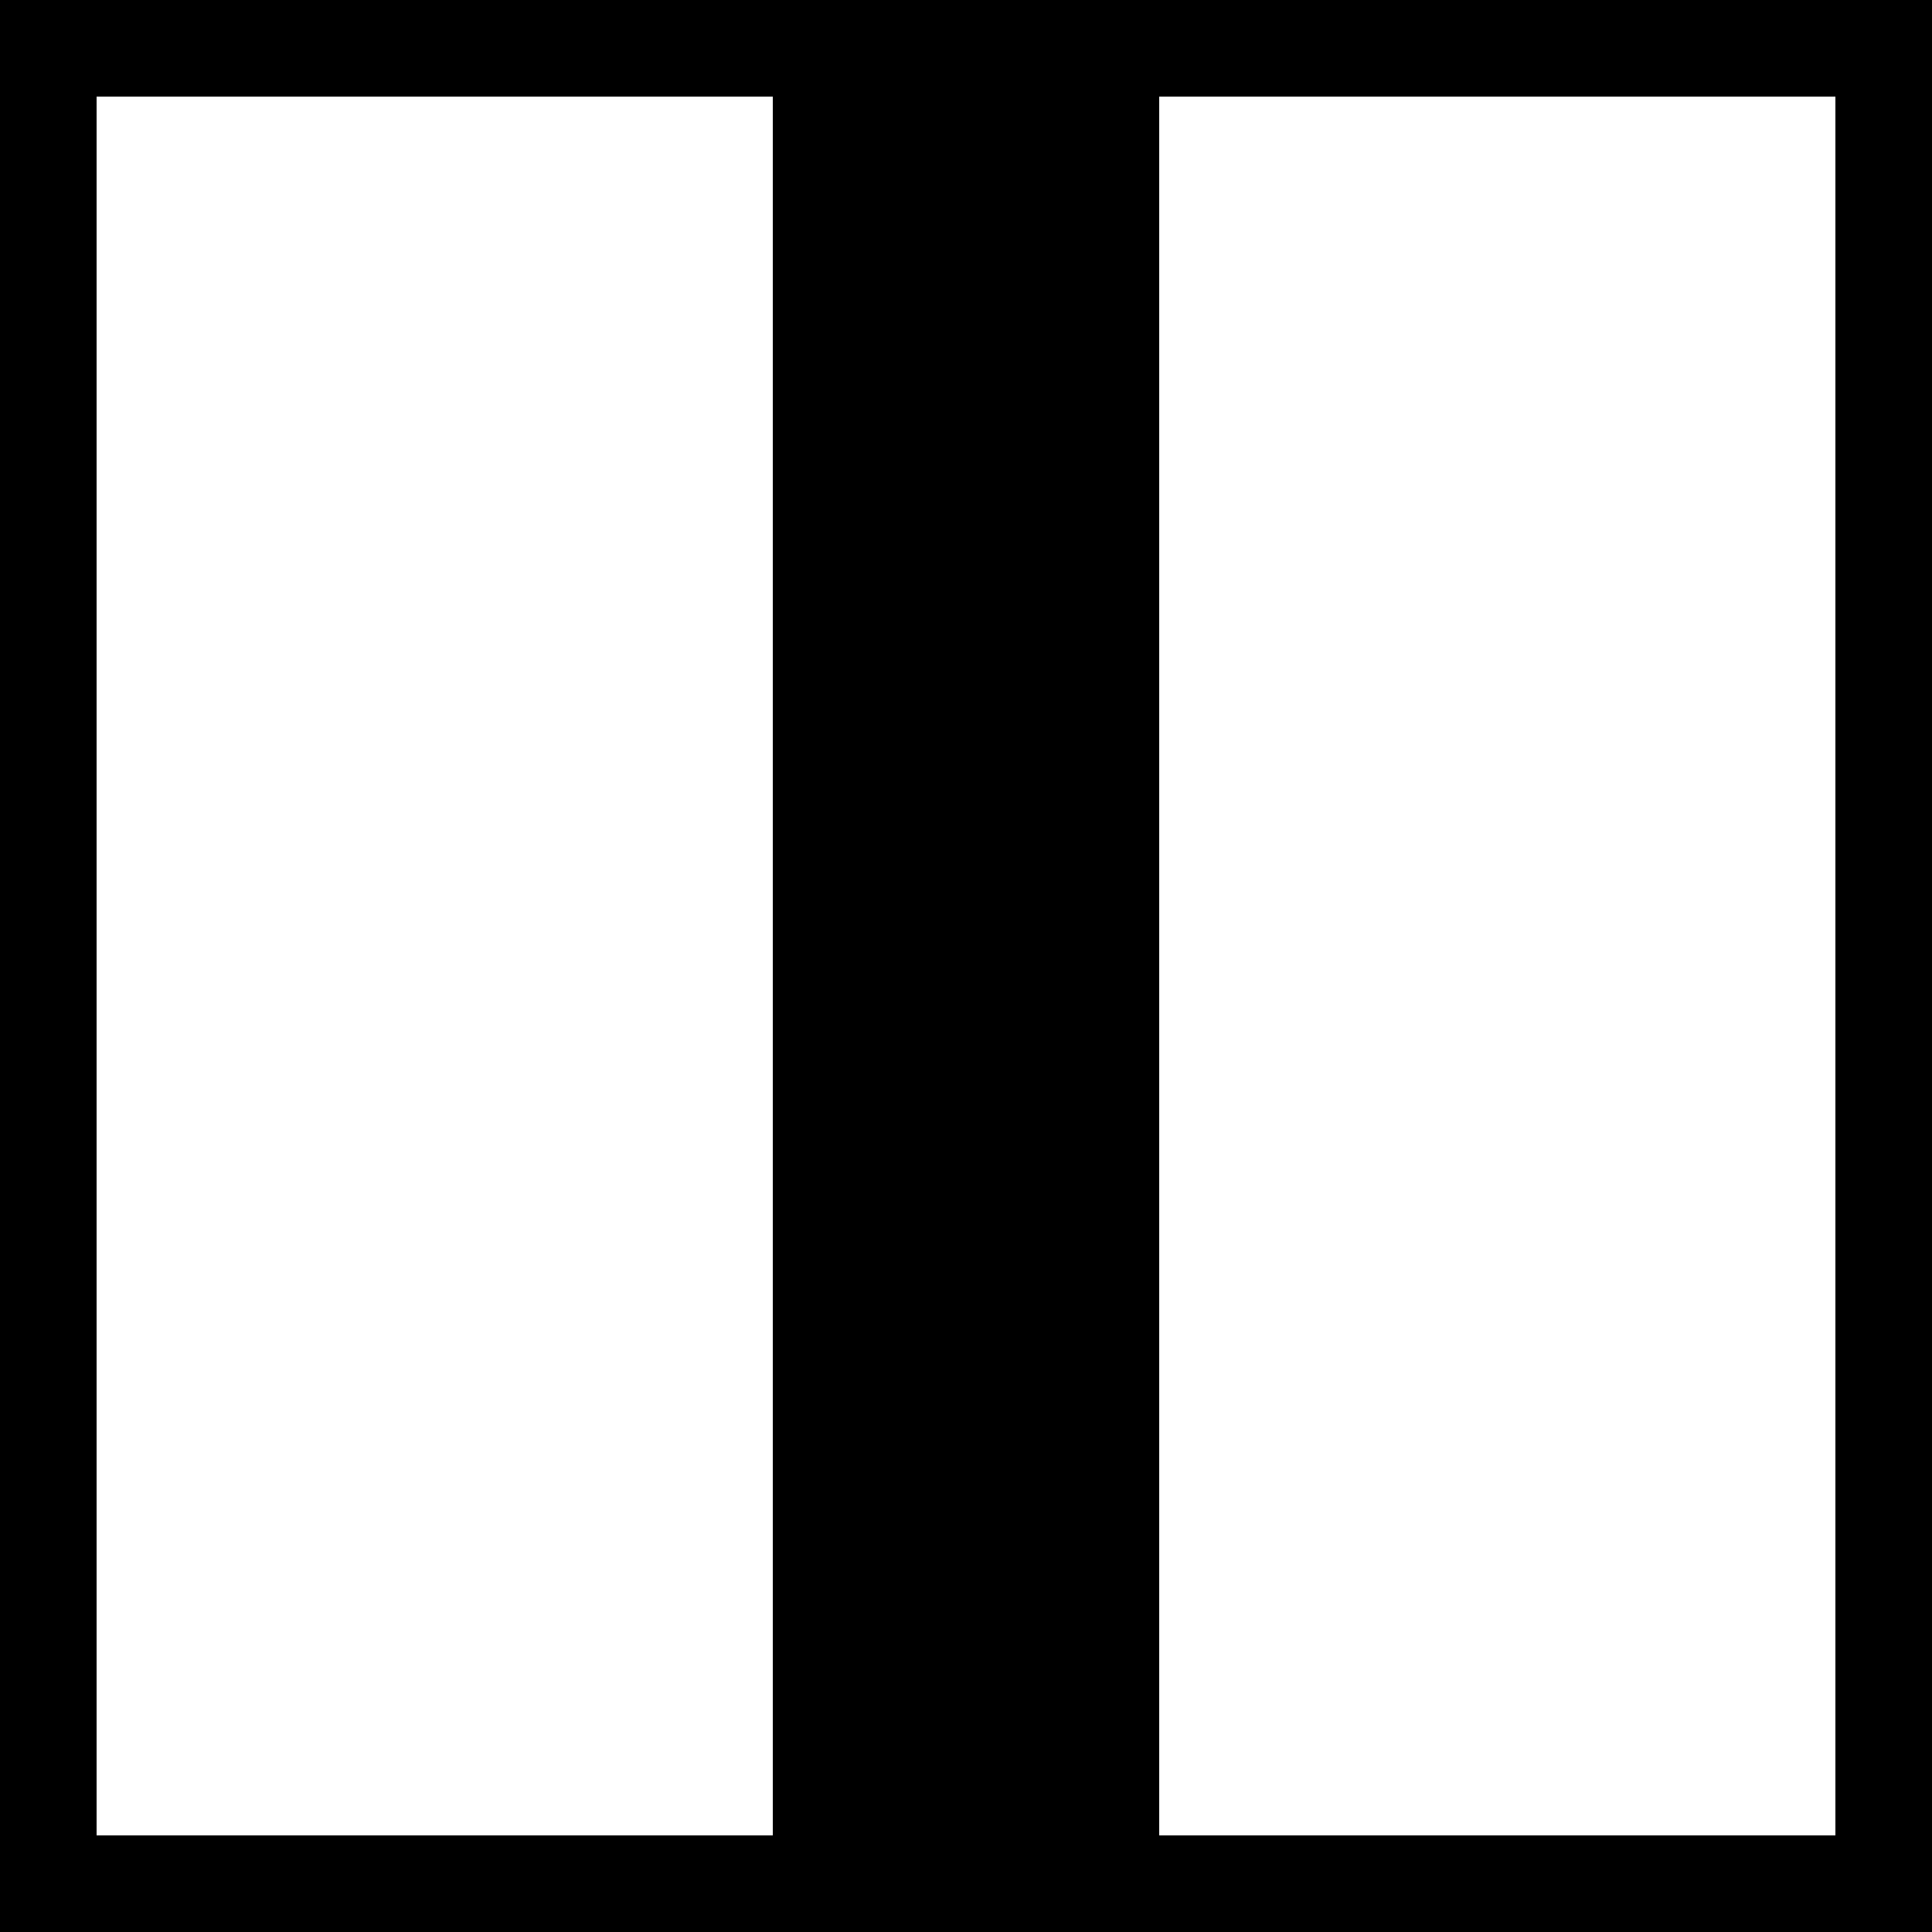
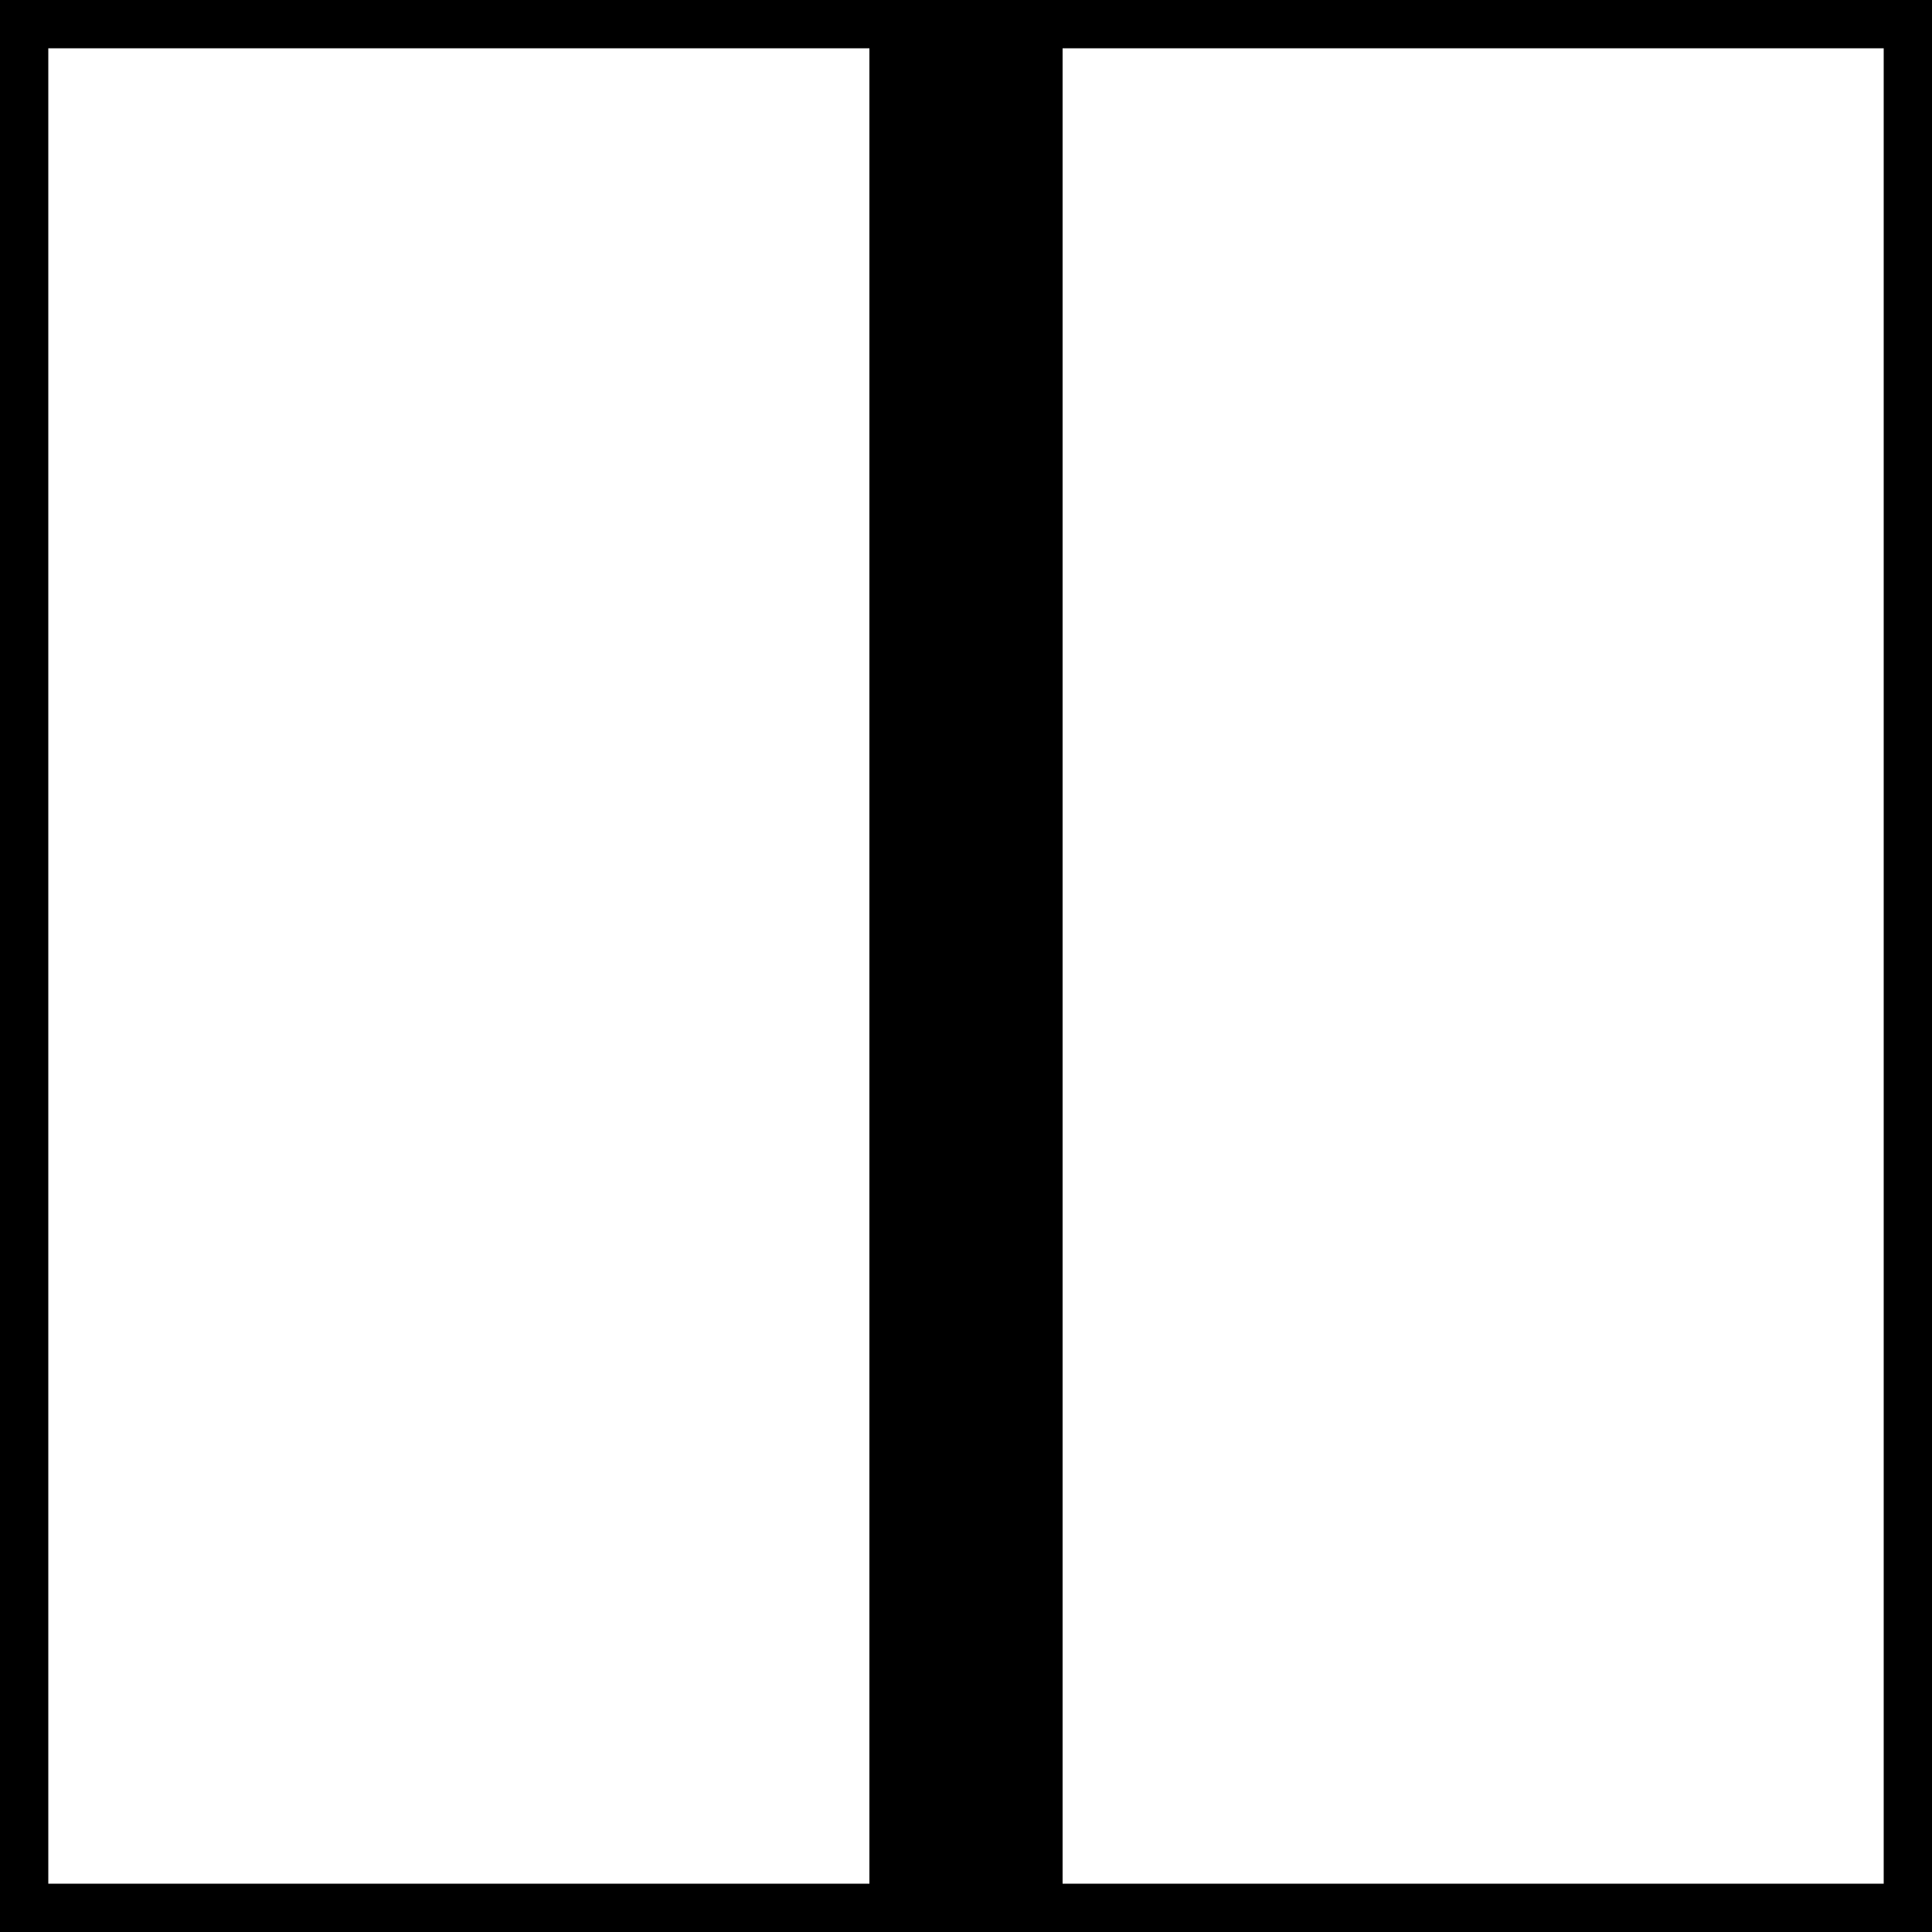
<svg xmlns="http://www.w3.org/2000/svg" viewBox="0 0 10 10">
-   <line x1="0" y1="0" x2="10" y2="0" stroke="black" stroke-width="1" />
-   <line x1="10" y1="0" x2="10" y2="10" stroke="black" stroke-width="1" />
-   <line x1="10" y1="10" x2="0" y2="10" stroke="black" stroke-width="1" />
-   <line x1="0" y1="10" x2="0" y2="0" stroke="black" stroke-width="1" />
-   <line x1="5" y1="0" x2="5" y2="10" stroke="black" stroke-width="2" />
+   <line x1="0" y1="0" x2="10" y2="0" stroke="black" stroke-width="0.5" />
+   <line x1="10" y1="0" x2="10" y2="10" stroke="black" stroke-width="0.5" />
+   <line x1="10" y1="10" x2="0" y2="10" stroke="black" stroke-width="0.5" />
+   <line x1="0" y1="10" x2="0" y2="0" stroke="black" stroke-width="0.5" />
+   <line x1="5" y1="0" x2="5" y2="10" stroke="black" stroke-width="1" />
</svg>
